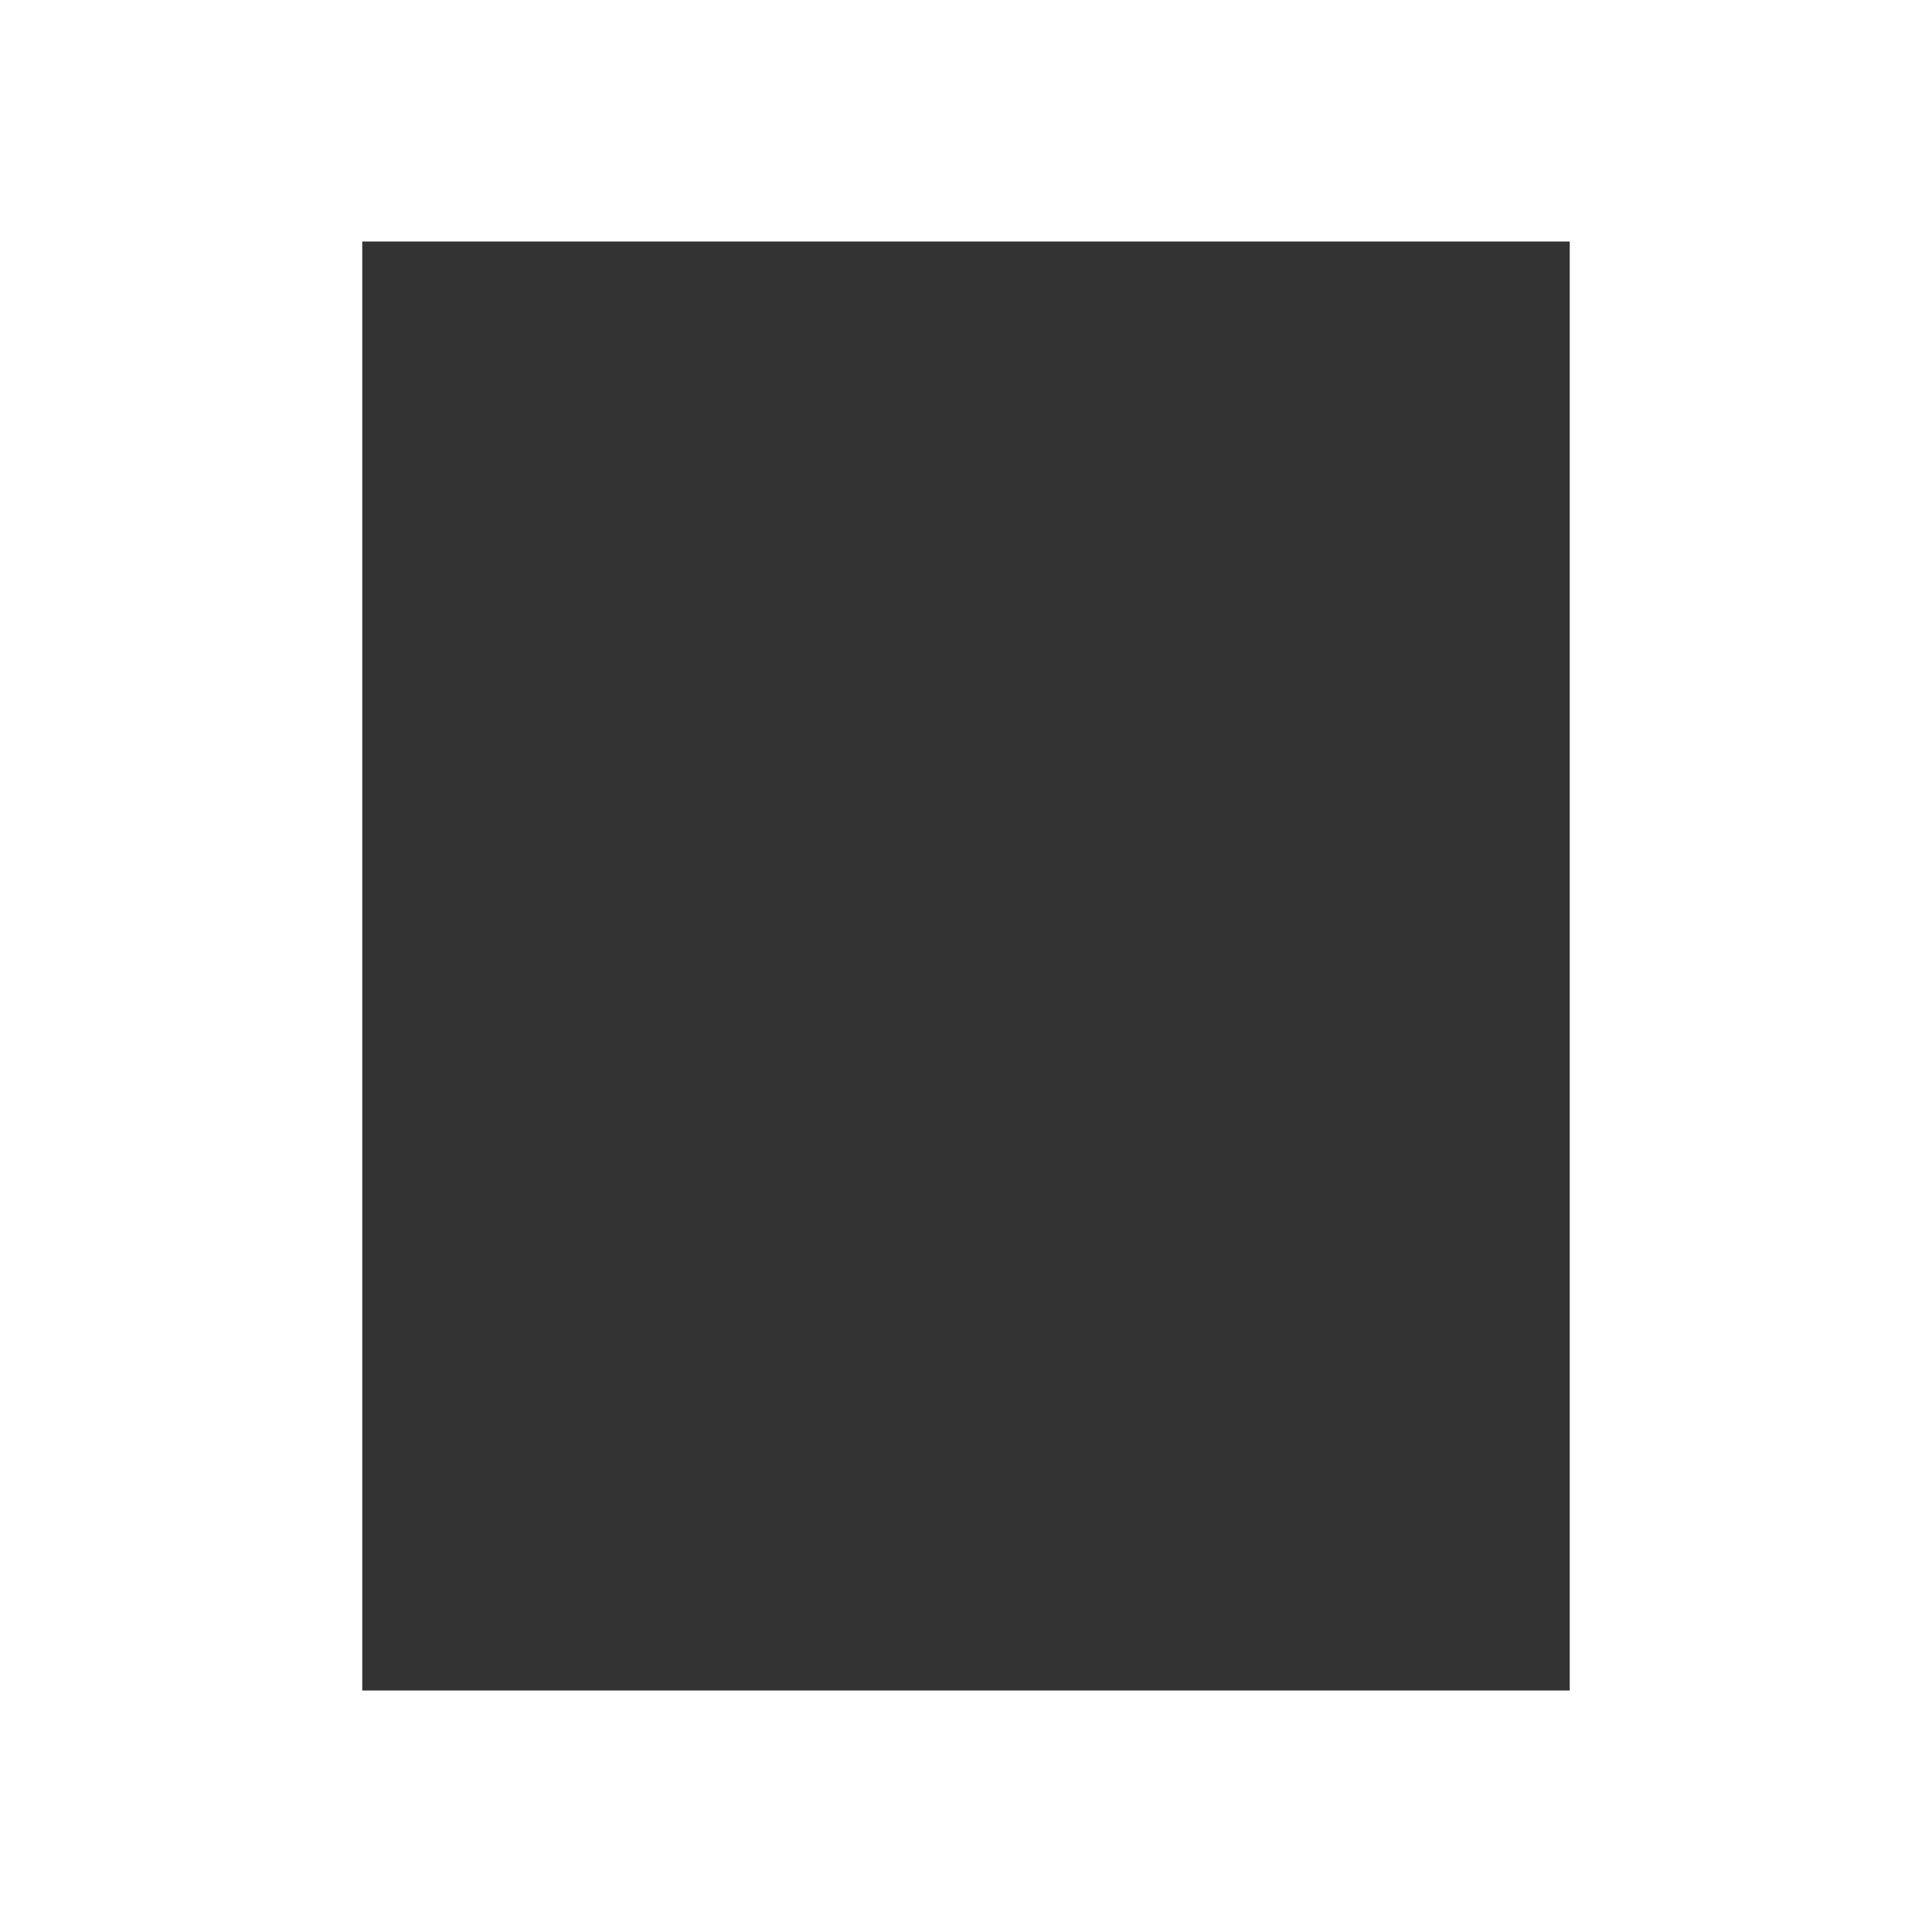
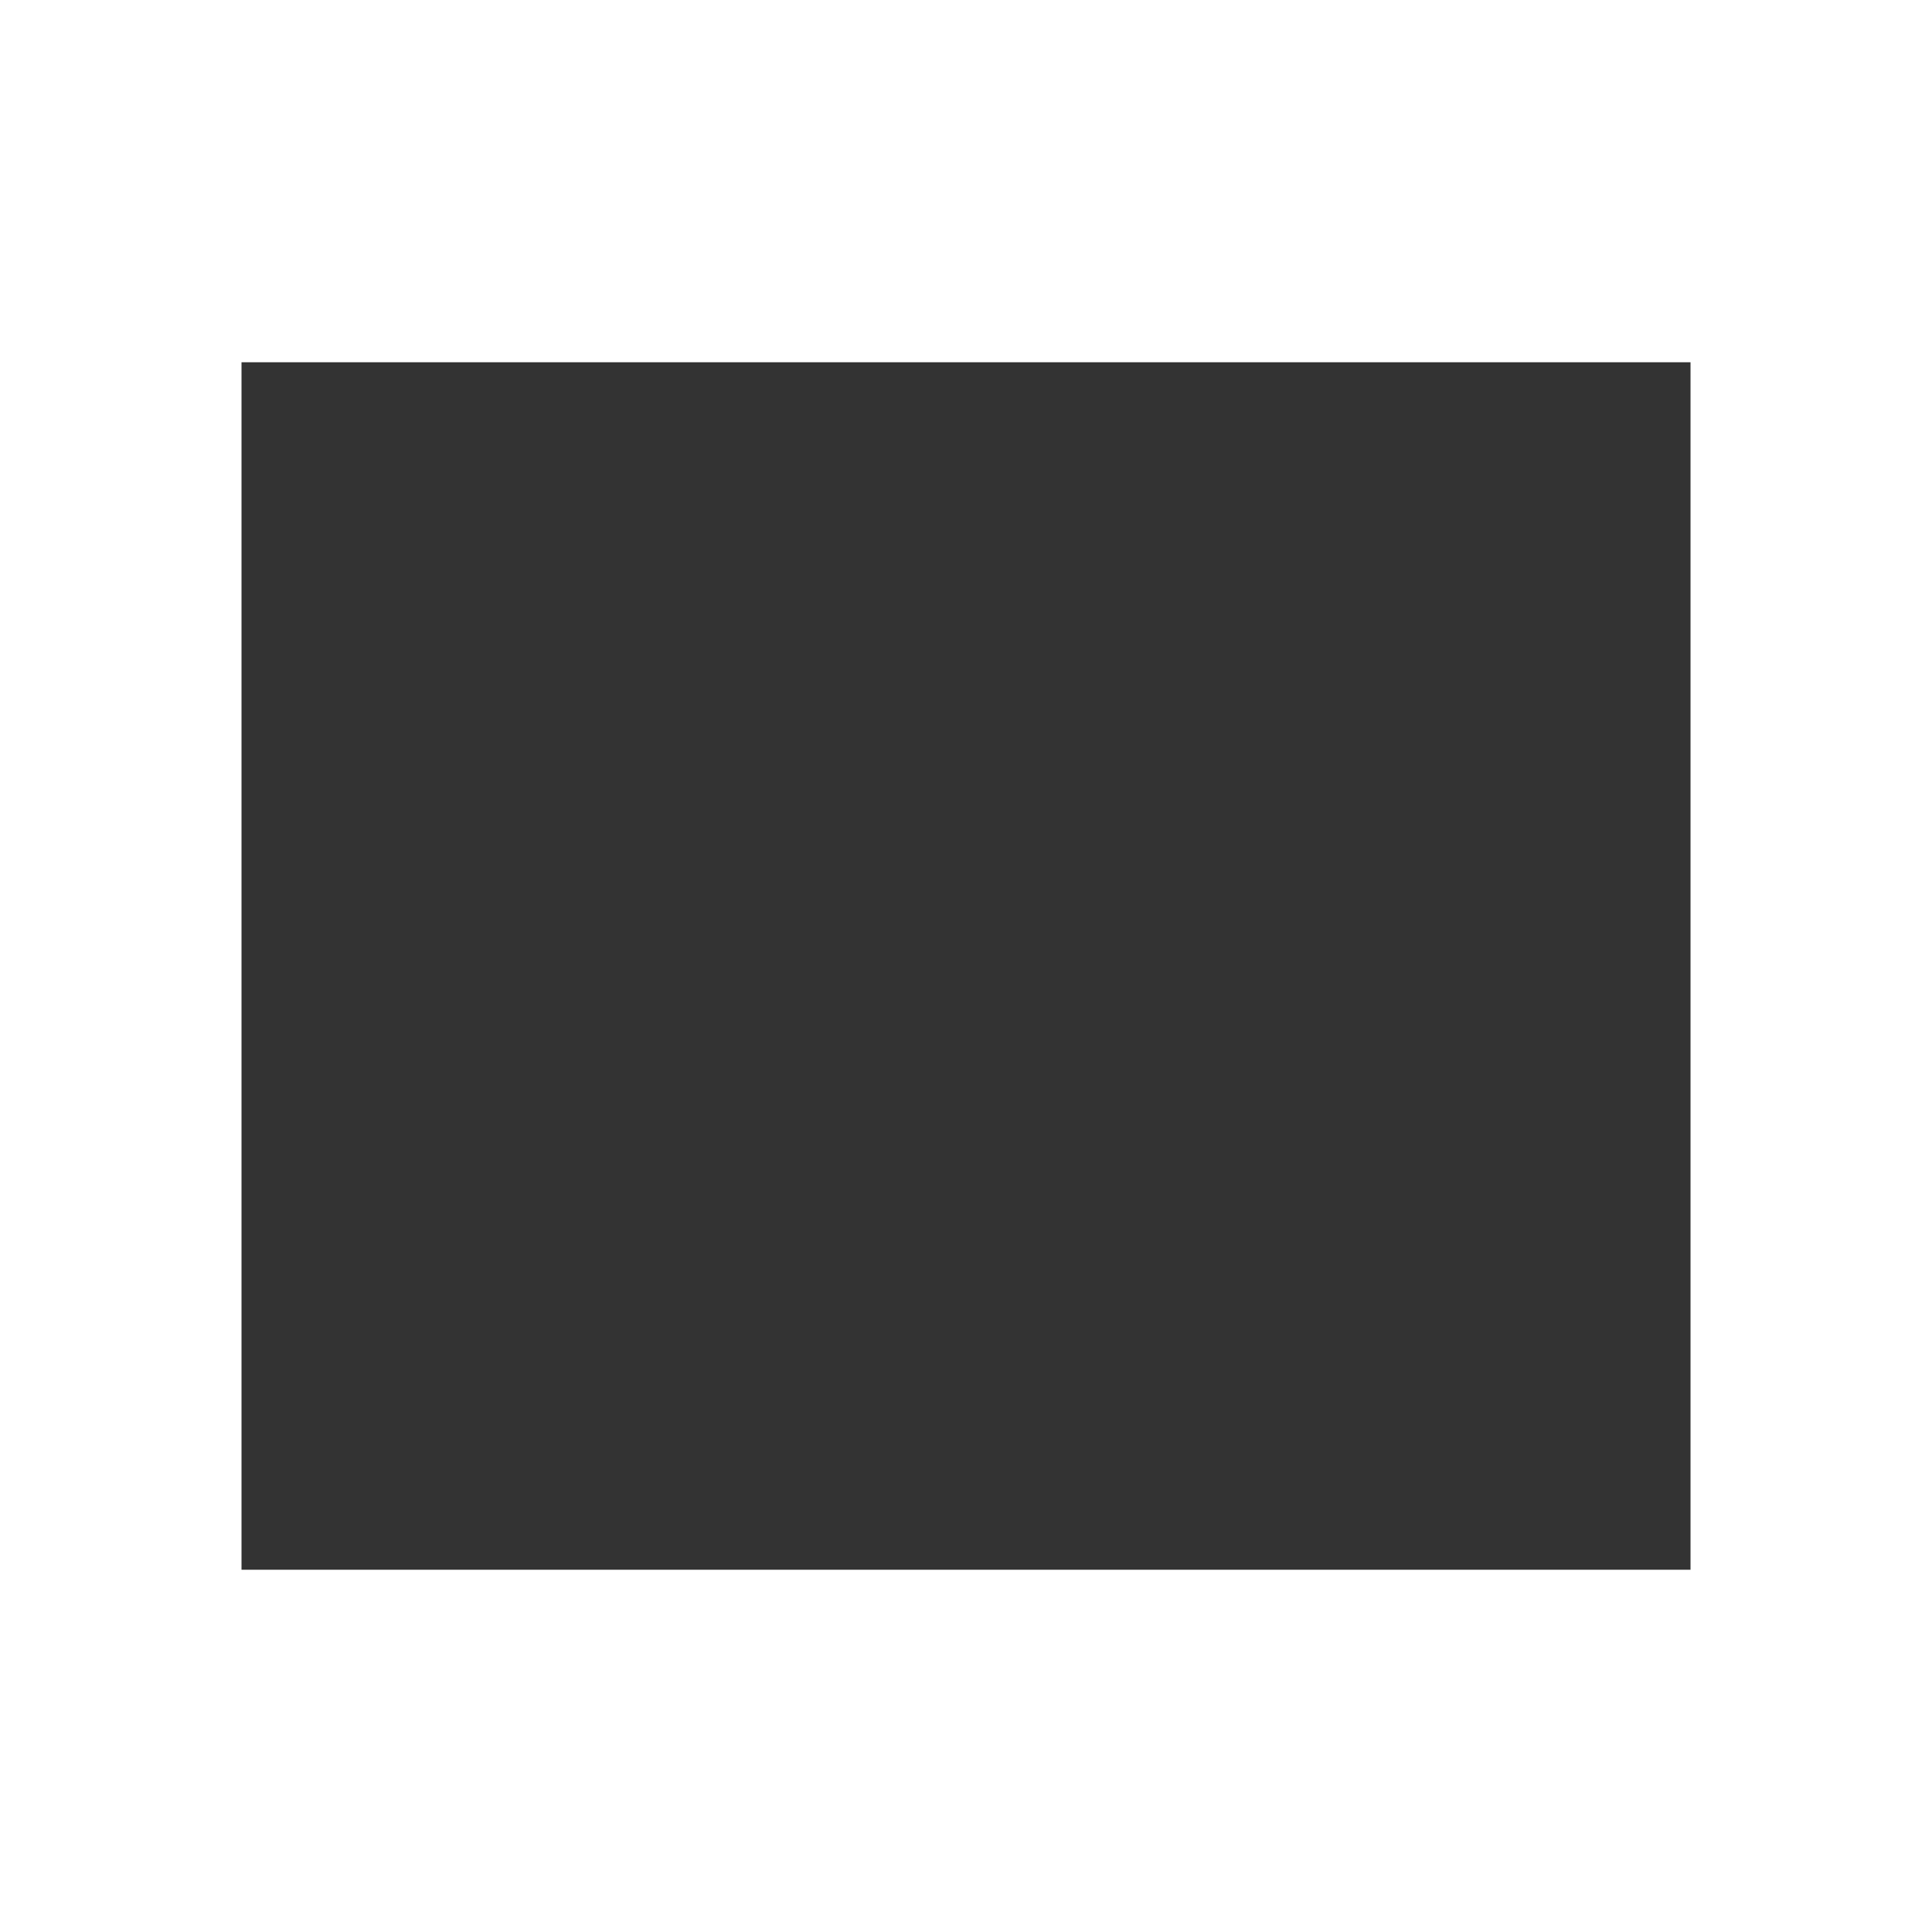
<svg xmlns="http://www.w3.org/2000/svg" width="256" height="256" viewBox="0 0 67.733 67.733" version="1.1" id="svg1">
  <defs id="defs1" />
  <g id="layer1">
-     <rect style="fill:#333333;stroke-width:0.325" id="rect1" width="42.333" height="50.8" x="12.7" y="8.467" />
+     <rect style="fill:#333333;stroke-width:0.325" id="rect1" width="42.333" height="50.8" x="12.7" y="-59.267" transform="rotate(90)" />
  </g>
</svg>
